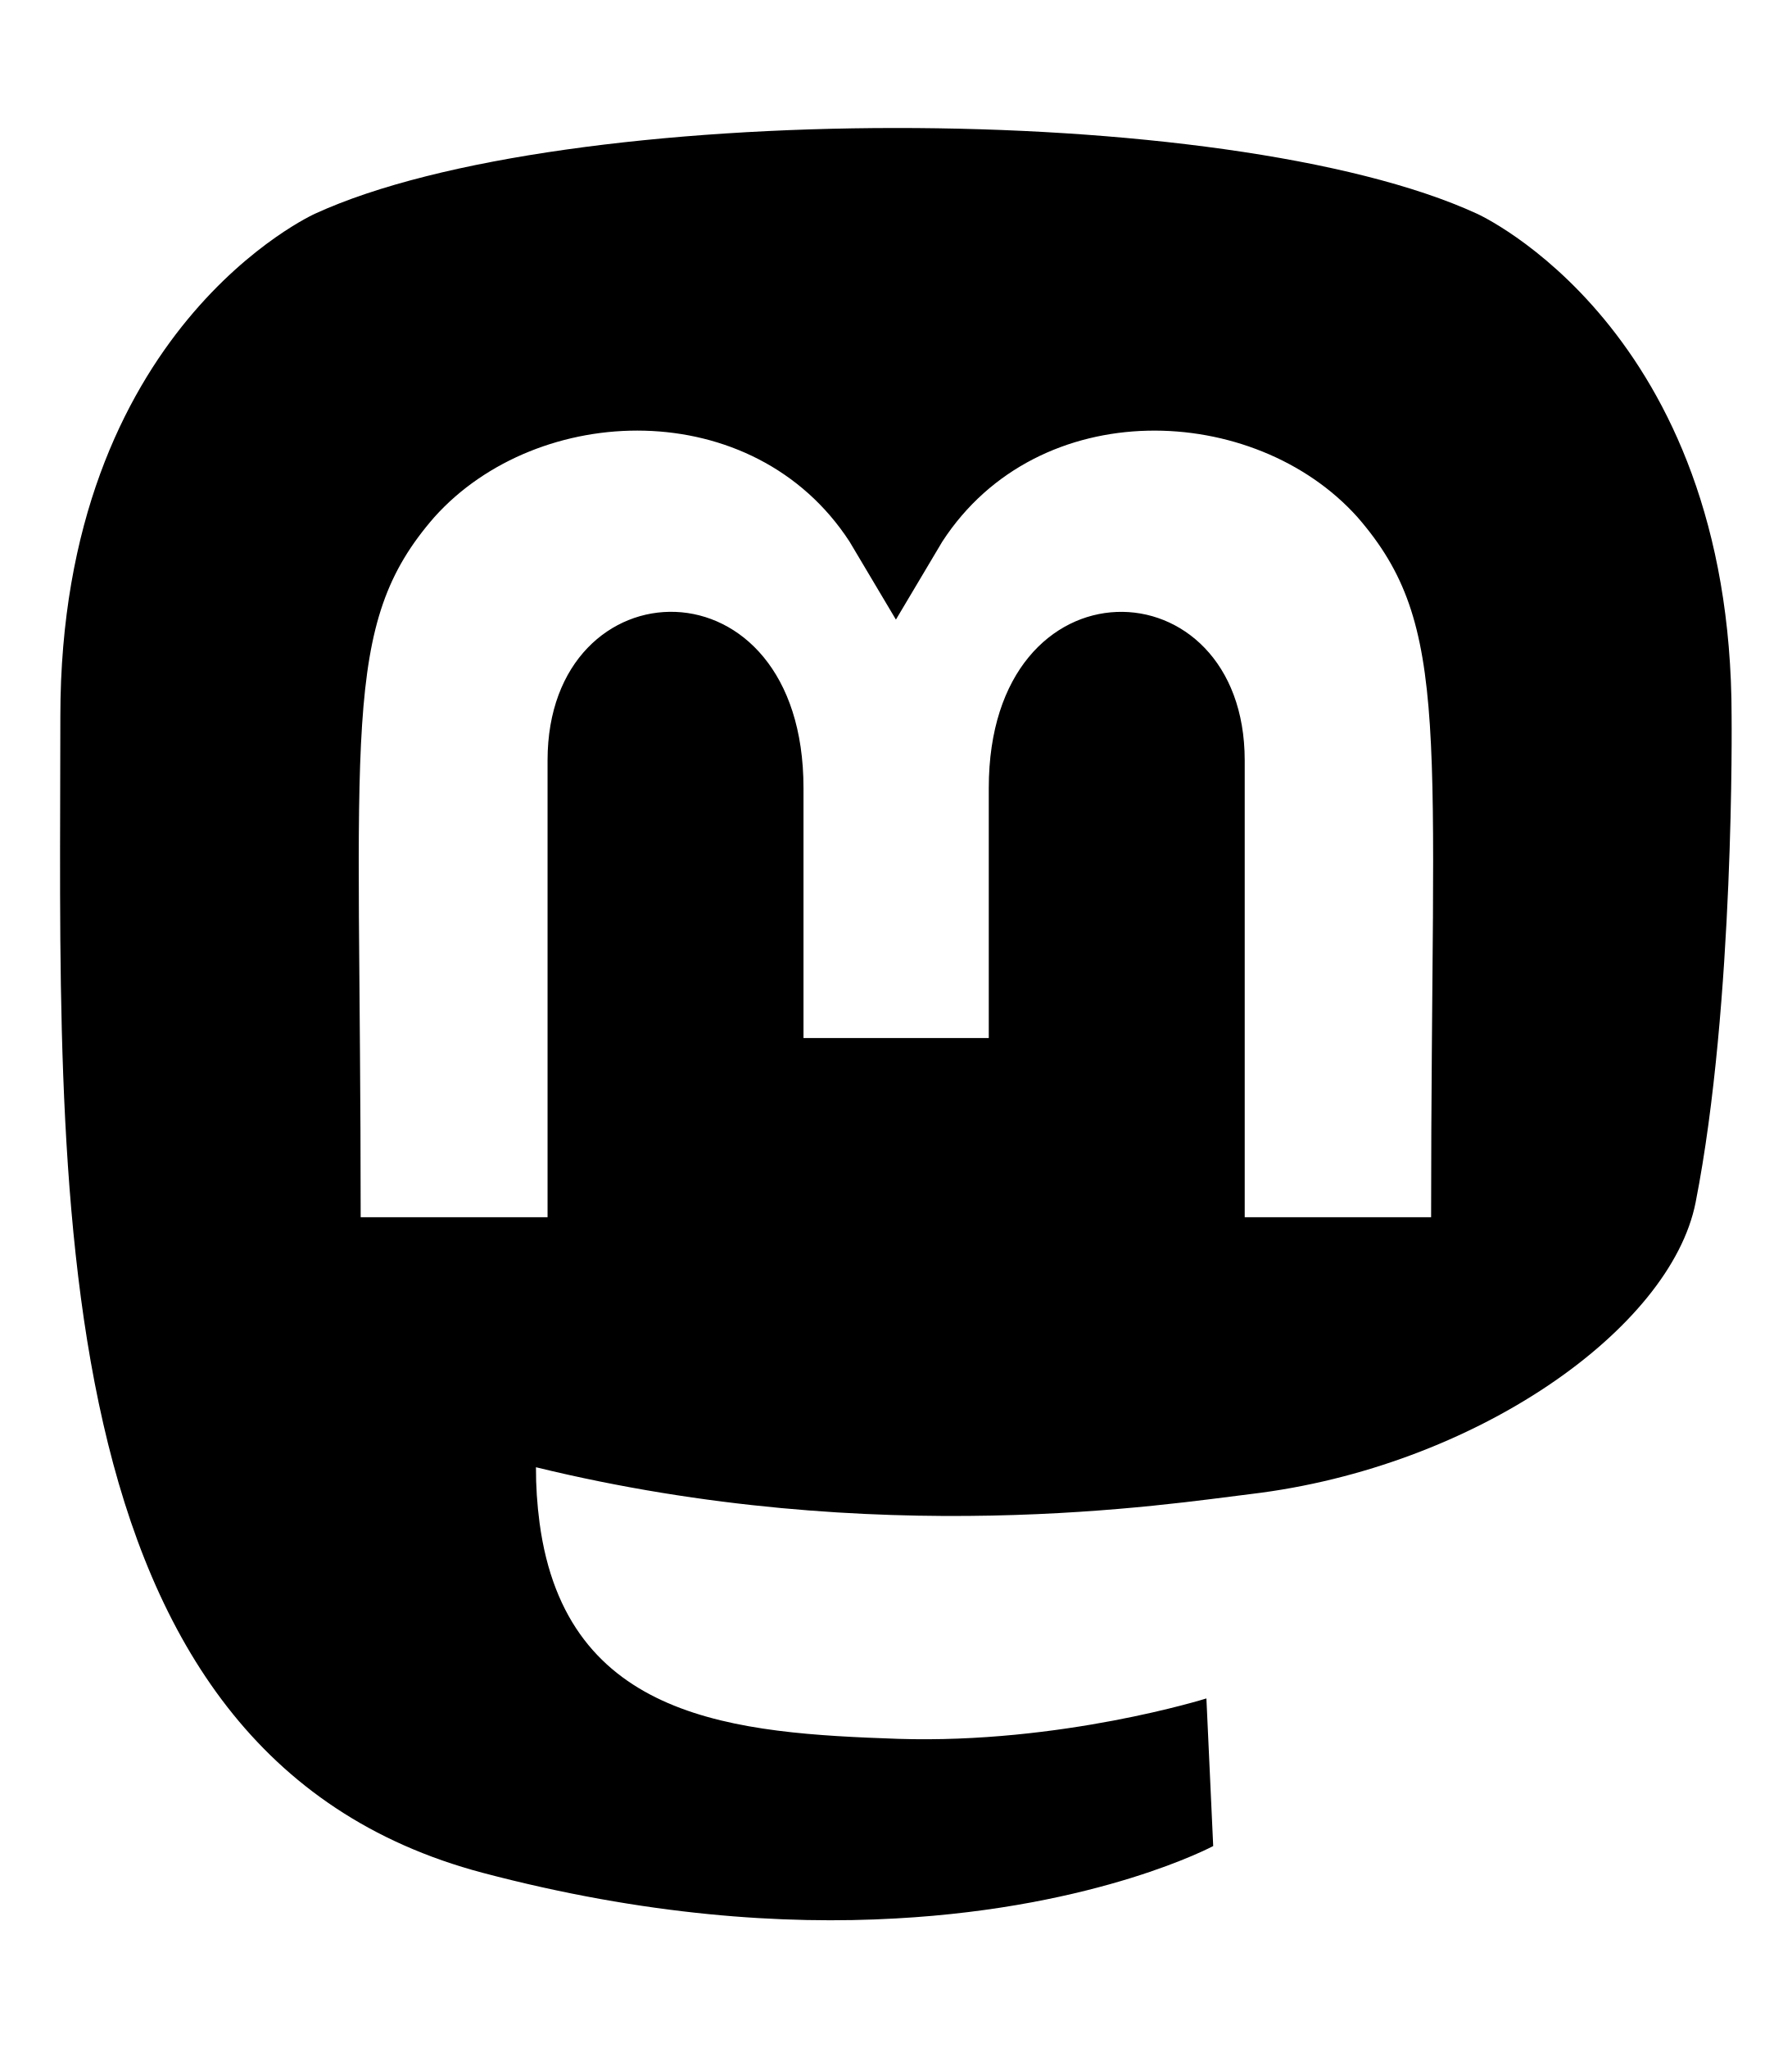
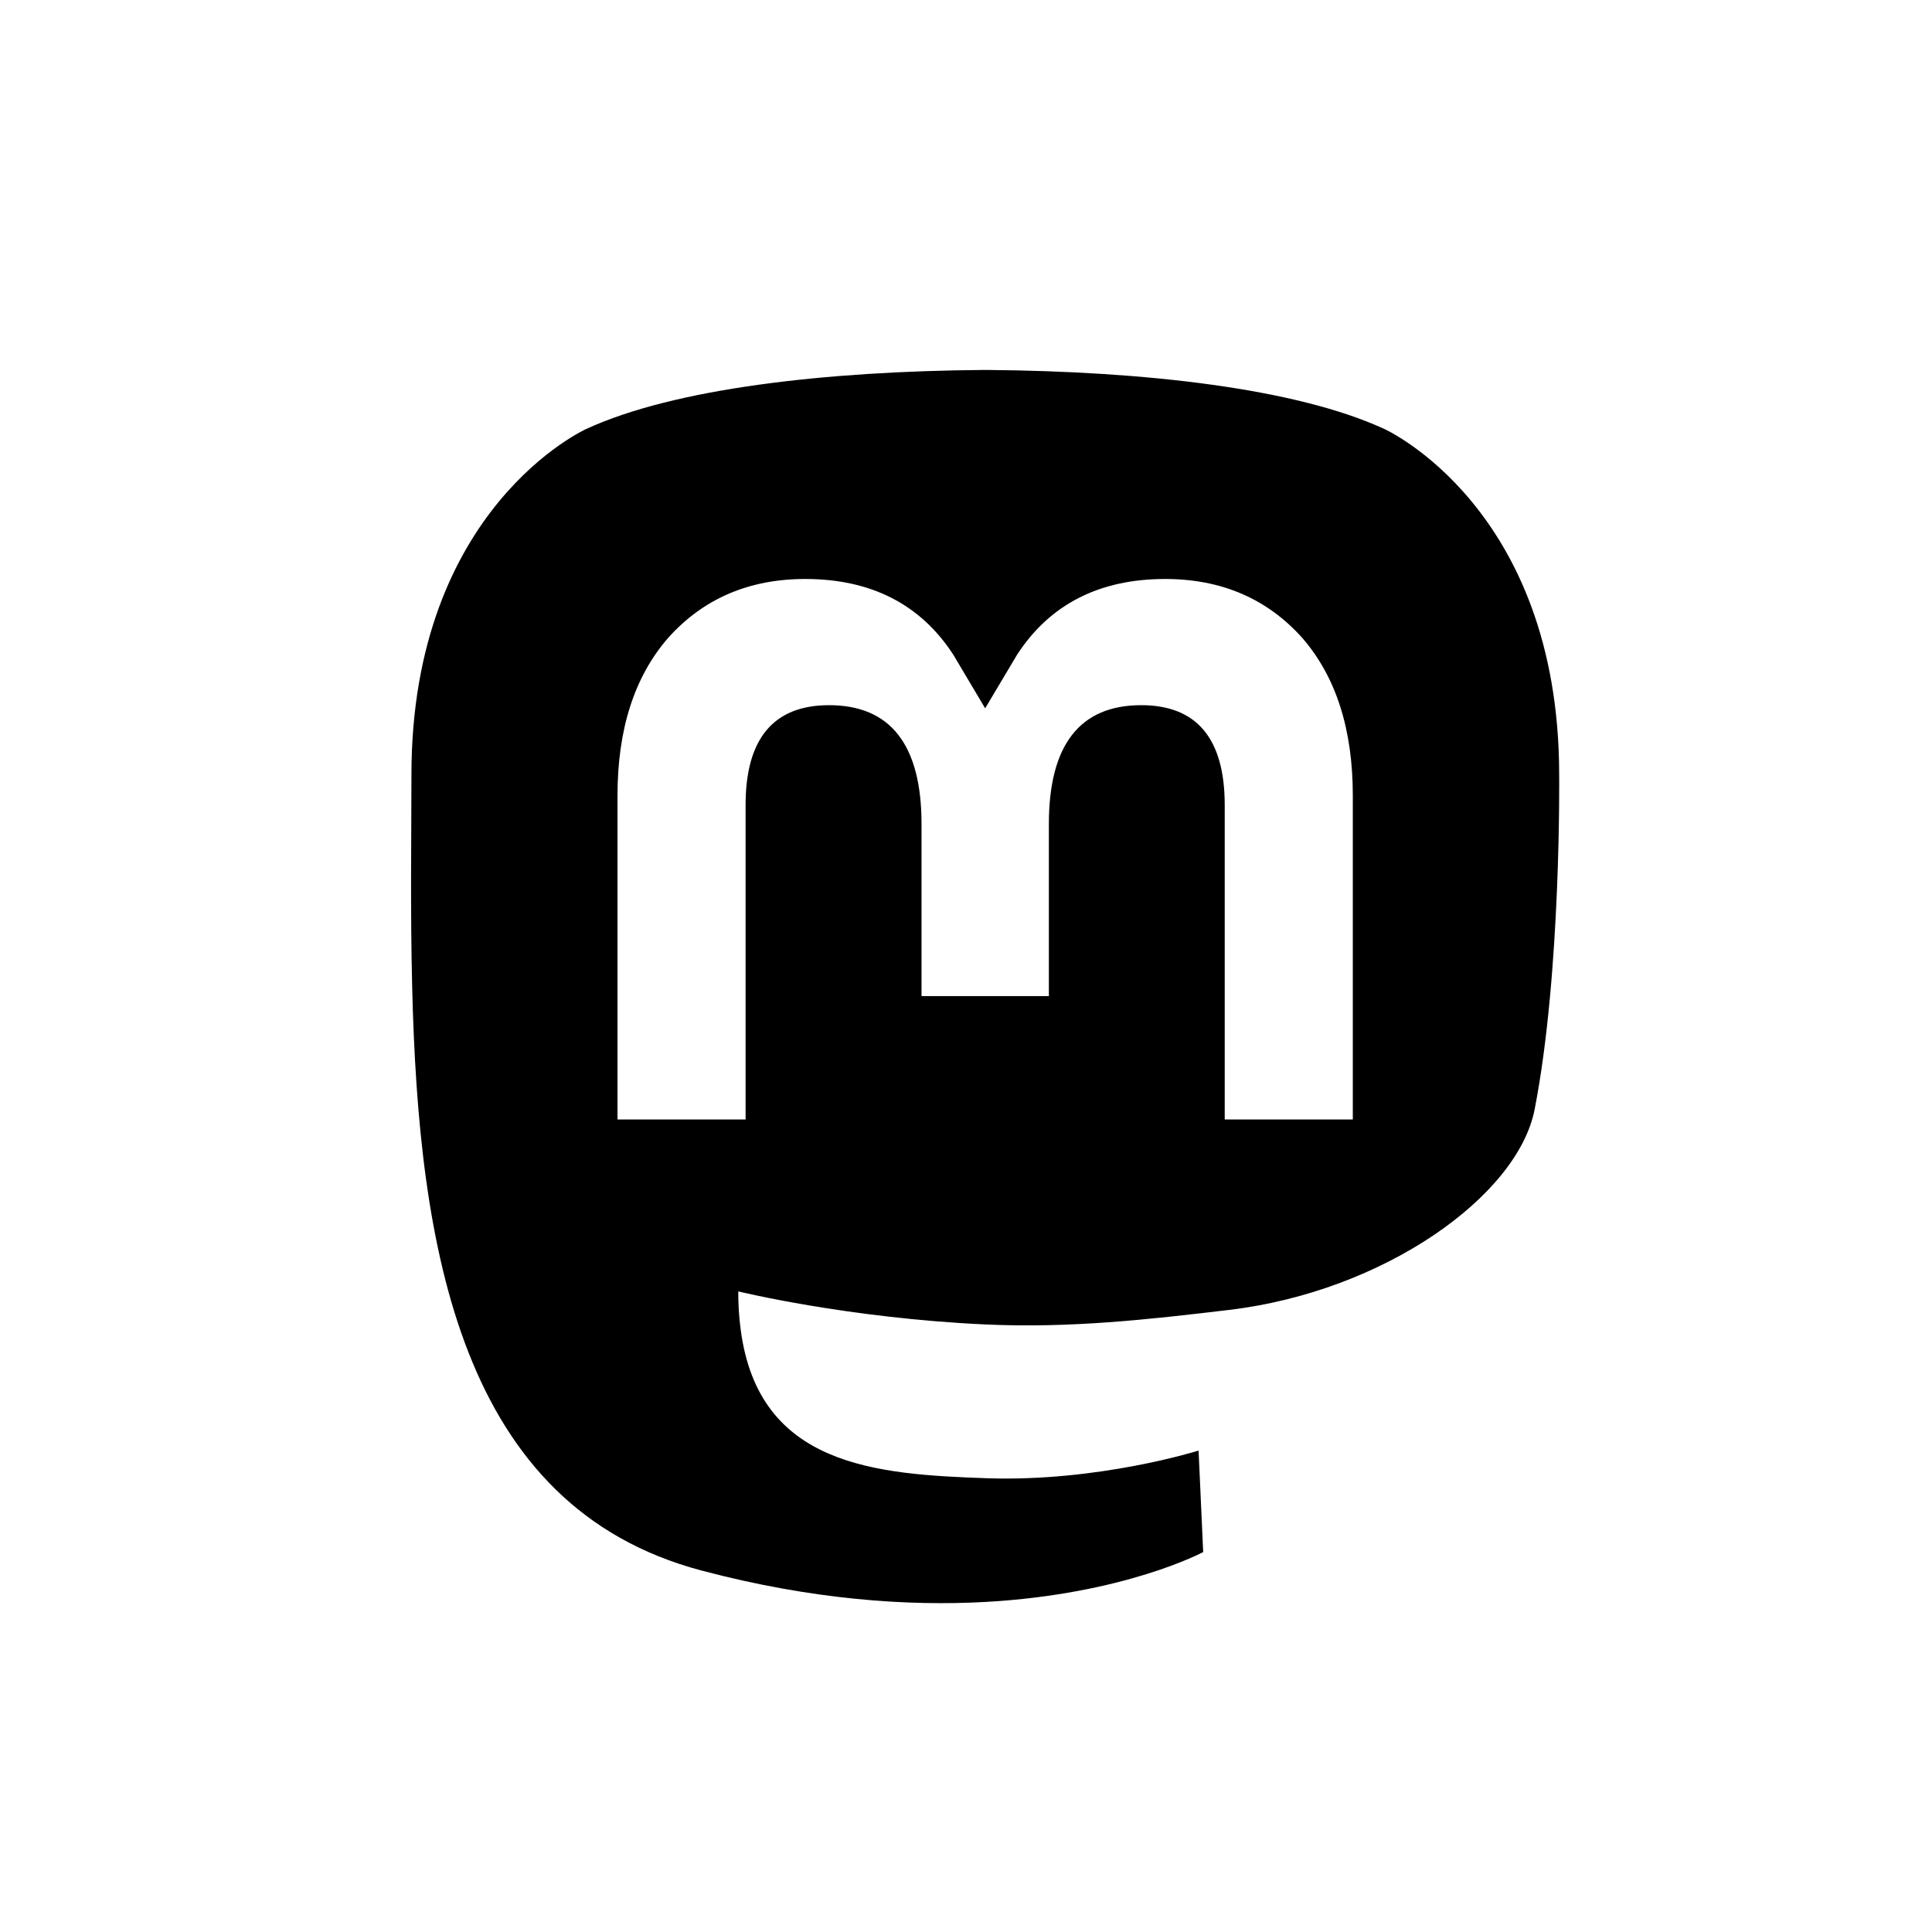
- <svg xmlns="http://www.w3.org/2000/svg" viewBox="0 0 448 512">
-   <path d="M433 179.11c0-97.2-63.71-125.7-63.71-125.7-62.52-28.7-228.56-28.4-290.48 0 0 0-63.72 28.5-63.72 125.7 0 115.7-6.6 259.4 105.63 289.1 40.51 10.7 75.32 13 103.33 11.4 50.81-2.8 79.32-18.1 79.32-18.1l-1.7-36.9s-36.31 11.4-77.12 10.1c-40.41-1.4-83-4.4-89.63-54a102.54 102.54 0 0 1-.9-13.9c85.63 20.9 158.65 9.1 178.75 6.7 56.12-6.7 105-41.3 111.23-72.9 9.8-49.8 9-121.5 9-121.5zm-75.12 125.2h-46.63v-114.2c0-49.7-64-51.6-64 6.9v62.5h-46.33V197c0-58.5-64-56.6-64-6.9v114.2H90.19c0-122.1-5.2-147.9 18.41-175 25.9-28.9 79.82-30.8 103.83 6.1l11.6 19.5 11.6-19.5c24.11-37.1 78.12-34.8 103.83-6.1 23.71 27.3 18.4 53 18.4 175z" />
+ <svg xmlns="http://www.w3.org/2000/svg" width="47" height="47" viewBox="0 0 47 47" fill="none">
+   <path d="M37.93 18.849C37.93 12.341 33.673 10.434 33.673 10.434C31.529 9.447 27.844 9.031 24.016 9H23.921C20.093 9.031 16.412 9.447 14.265 10.434C14.265 10.434 10.009 12.342 10.009 18.849C10.009 20.339 9.98 22.121 10.027 24.011C10.181 30.375 11.191 36.648 17.064 38.206C19.773 38.924 22.098 39.074 23.969 38.971C27.364 38.782 29.27 37.757 29.27 37.757L29.158 35.288C29.158 35.288 26.731 36.054 24.006 35.961C21.306 35.868 18.456 35.67 18.019 32.348C17.978 32.039 17.958 31.728 17.96 31.416C17.96 31.416 20.61 32.066 23.969 32.22C26.023 32.315 27.948 32.1 29.905 31.866C33.657 31.418 36.924 29.102 37.334 26.985C37.984 23.651 37.93 18.849 37.93 18.849V18.849ZM32.91 27.234H29.794V19.585C29.794 17.973 29.117 17.155 27.763 17.155C26.266 17.155 25.516 18.126 25.516 20.046V24.232H22.418V20.046C22.418 18.126 21.668 17.155 20.169 17.155C18.814 17.155 18.138 17.974 18.138 19.585V27.234H15.022V19.355C15.022 17.744 15.431 16.464 16.254 15.518C17.102 14.571 18.211 14.085 19.59 14.085C21.184 14.085 22.393 14.698 23.191 15.927L23.966 17.231L24.743 15.927C25.541 14.698 26.75 14.085 28.344 14.085C29.722 14.085 30.832 14.571 31.68 15.518C32.502 16.464 32.91 17.744 32.91 19.355V27.234H32.91Z" fill="black" />
</svg>
